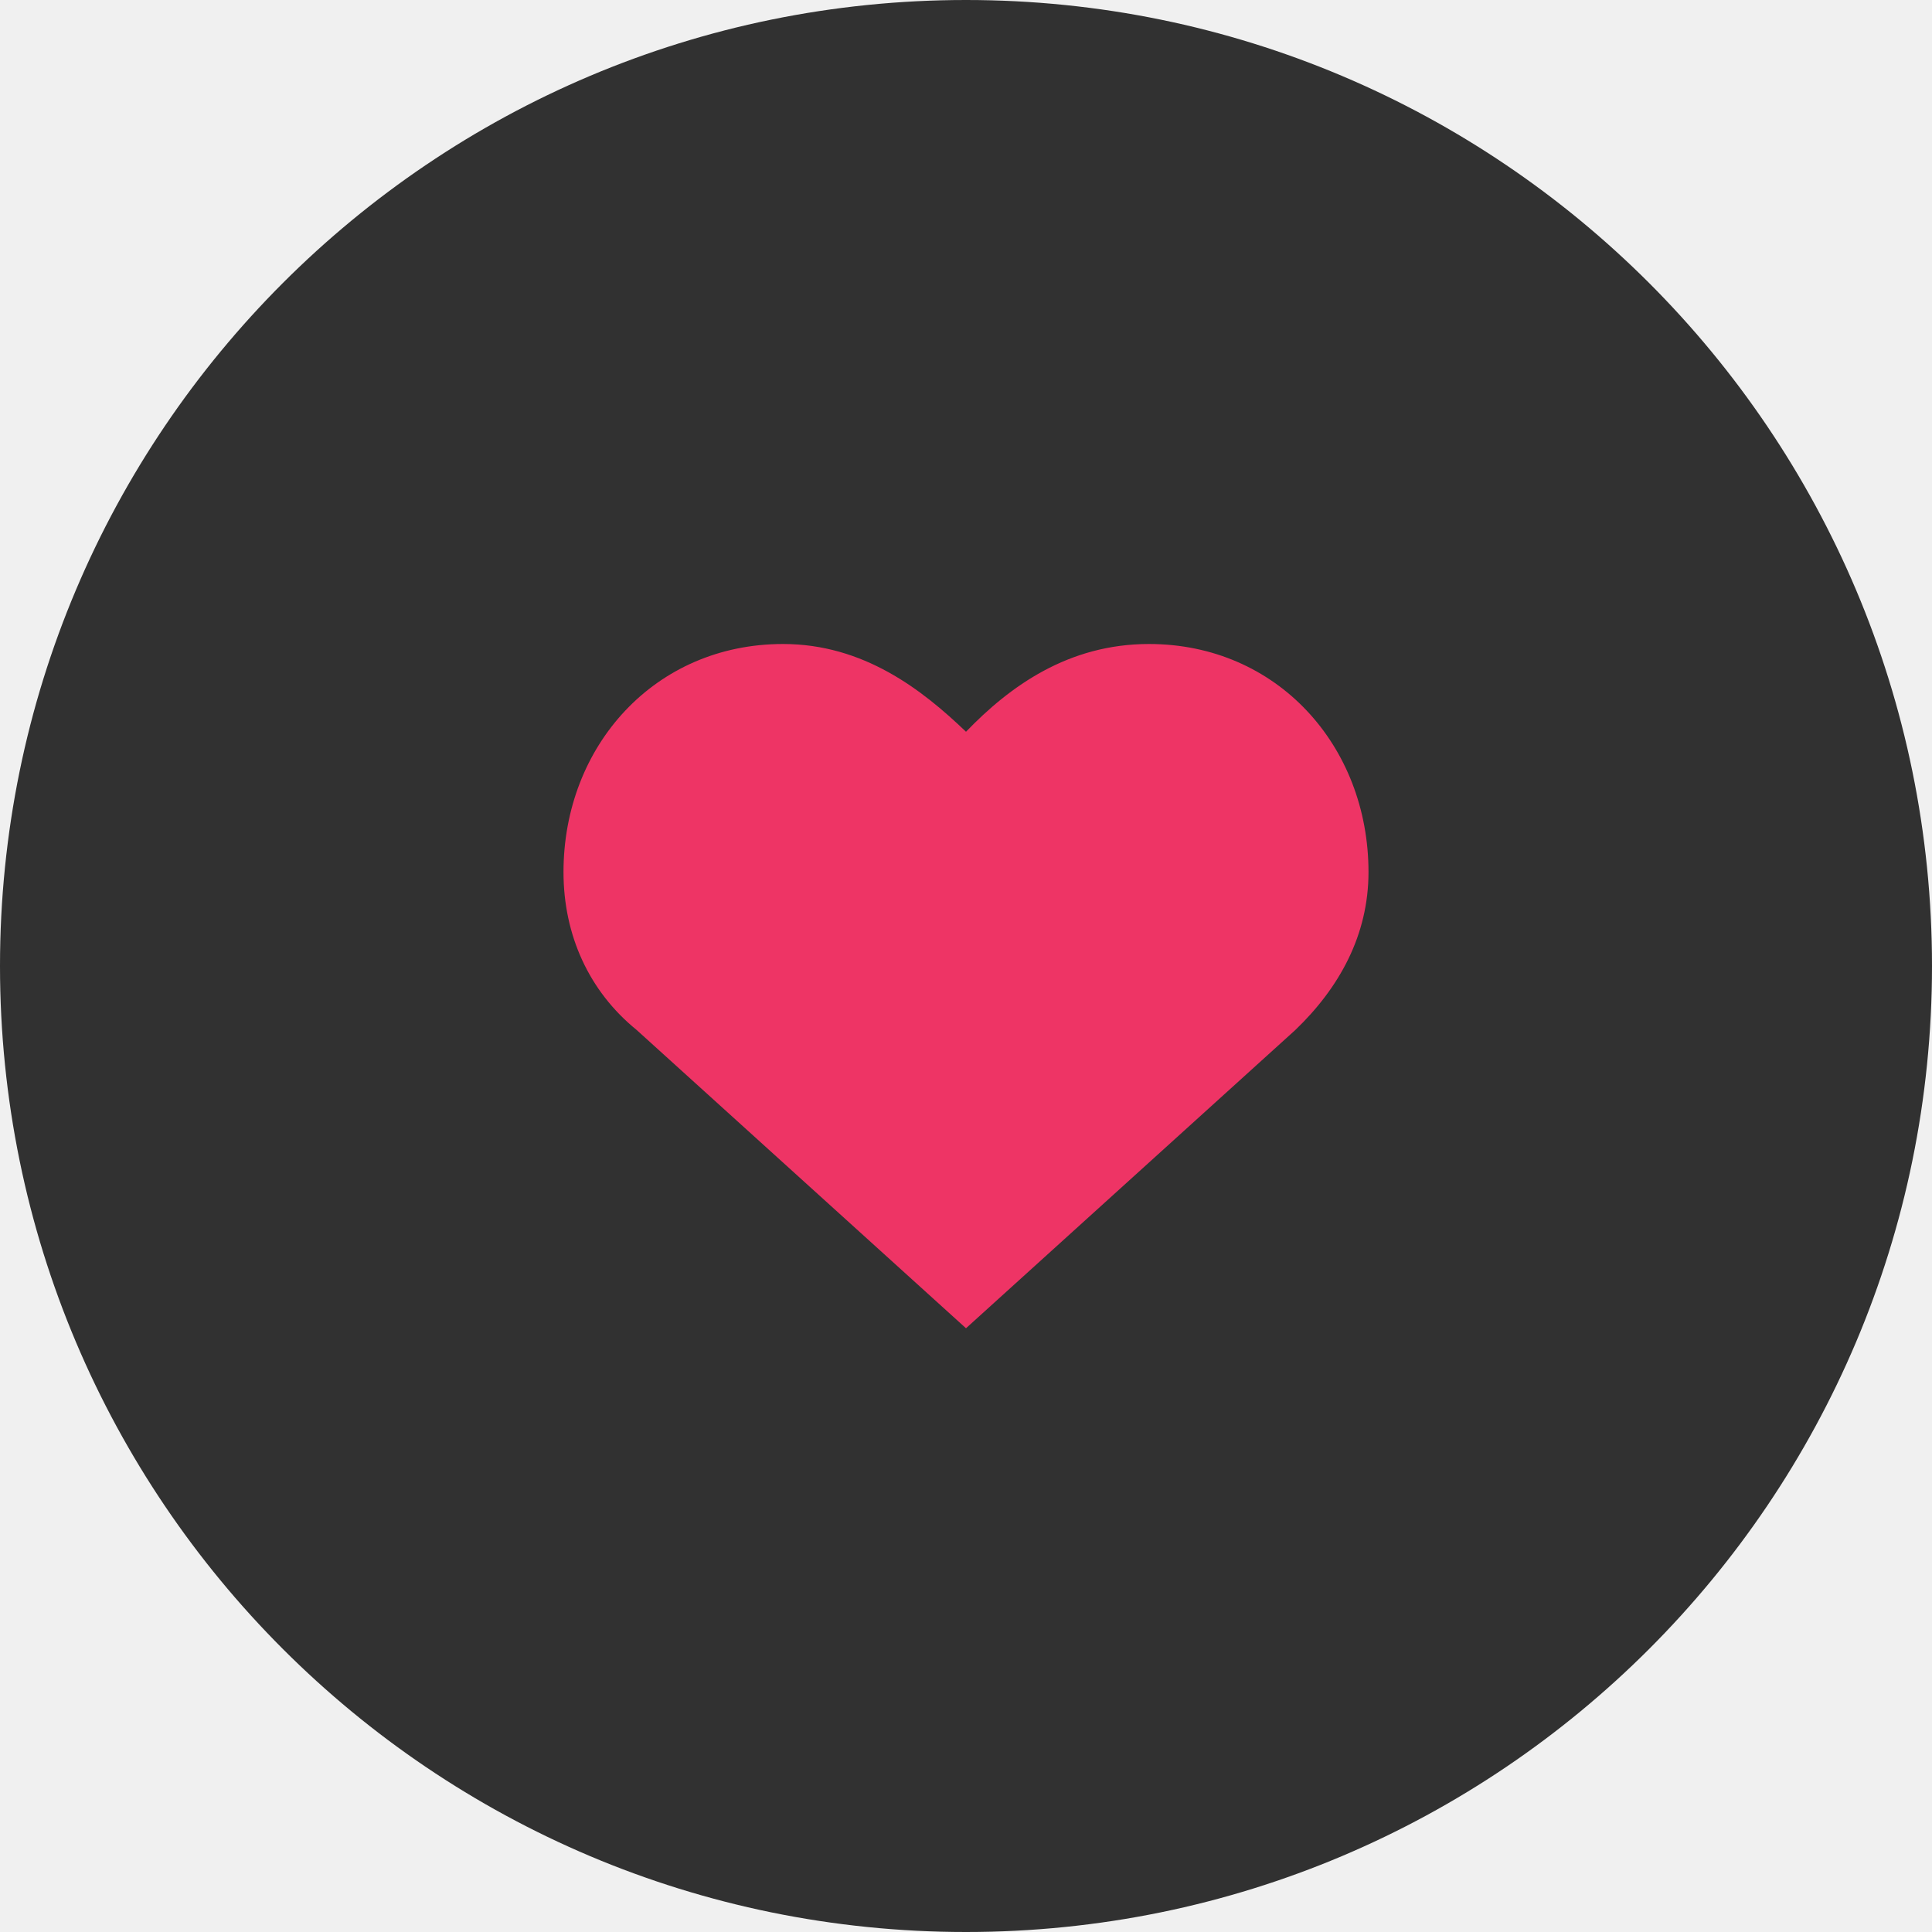
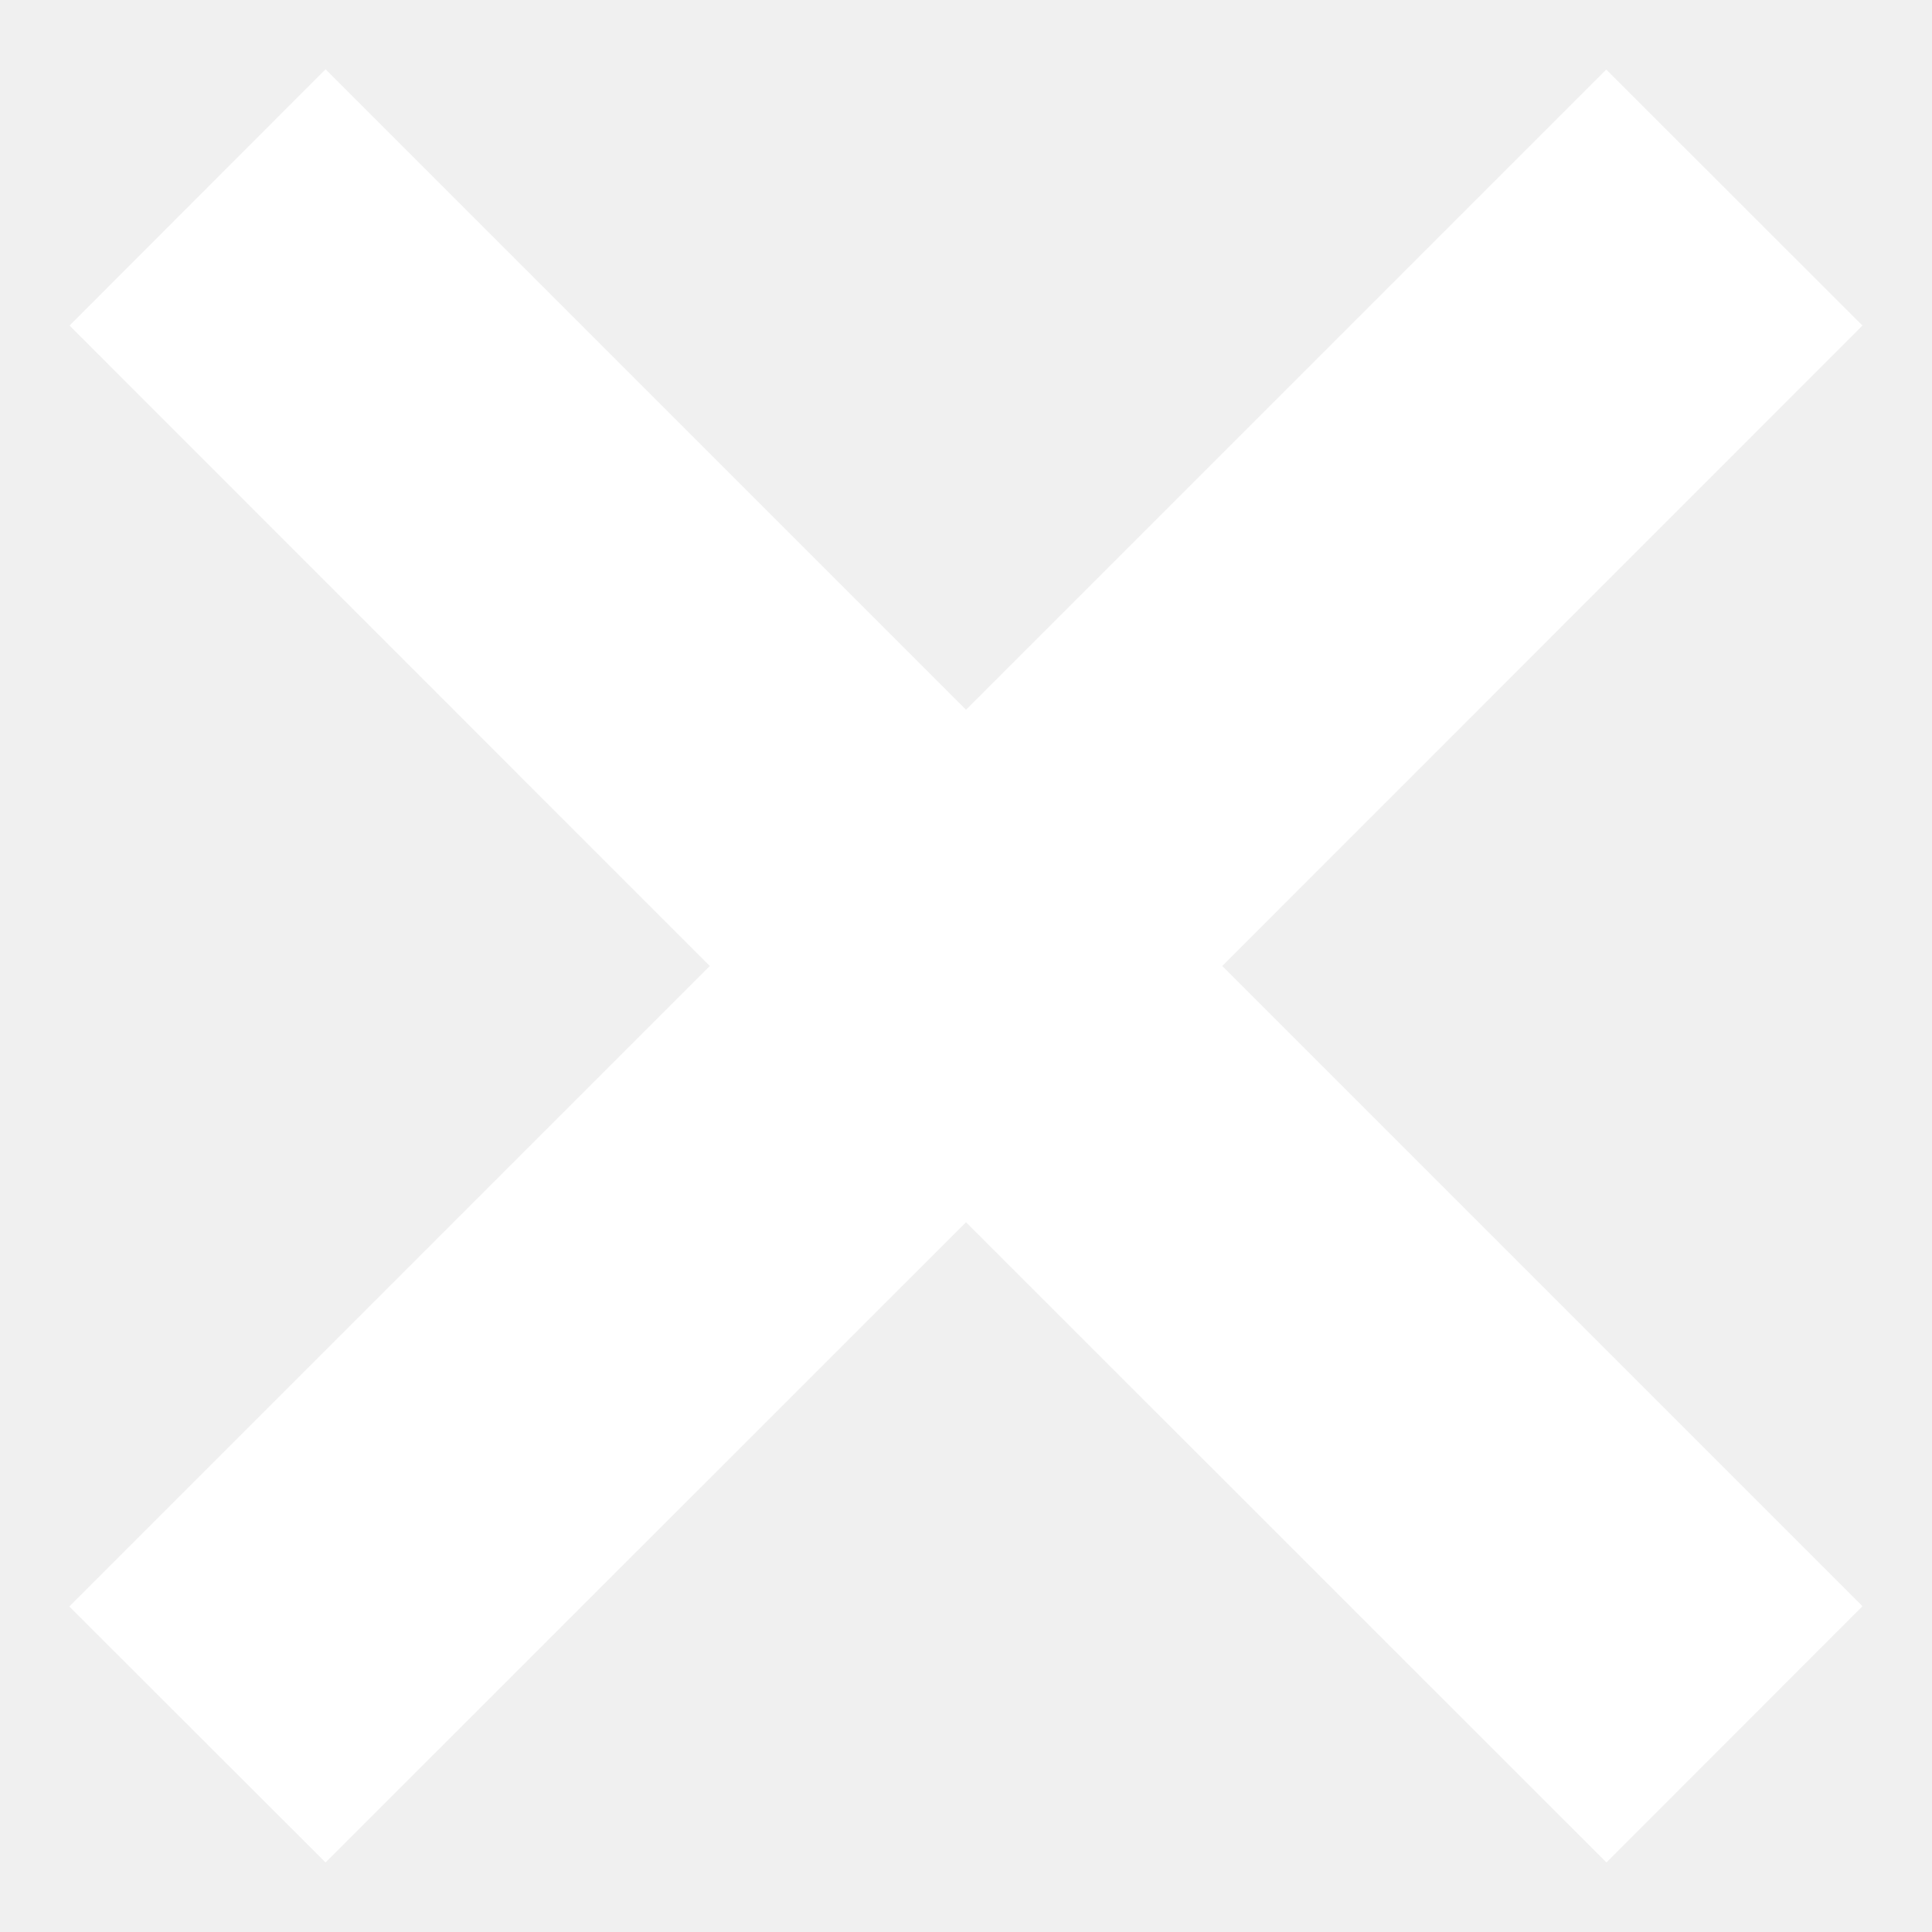
- <svg xmlns="http://www.w3.org/2000/svg" width="24" height="24" viewBox="0 0 24 24" fill="none">
-   <rect width="24" height="24" rx="12" fill="#313131" />
-   <path d="M14.273 8C13.273 8 12.546 8.523 12 9.09C11.454 8.567 10.727 8 9.727 8C8.136 8 7 9.264 7 10.833C7 11.618 7.318 12.315 7.909 12.795L12 16.5L16.091 12.795C16.636 12.272 17 11.618 17 10.833C17 9.264 15.864 8 14.273 8Z" fill="#EE3465" />
+ <svg xmlns="http://www.w3.org/2000/svg" width="8" height="8" viewBox="0 0 8 8" fill="none">
+   <path fill-rule="evenodd" clip-rule="evenodd" d="M4 5.061L6.652 7.712L7.712 6.651L5.061 4L7.712 1.348L6.651 0.288L4 2.939L1.348 0.287L0.288 1.348L2.939 4L0.287 6.652L1.348 7.712L4 5.061Z" fill="white" />
</svg>
